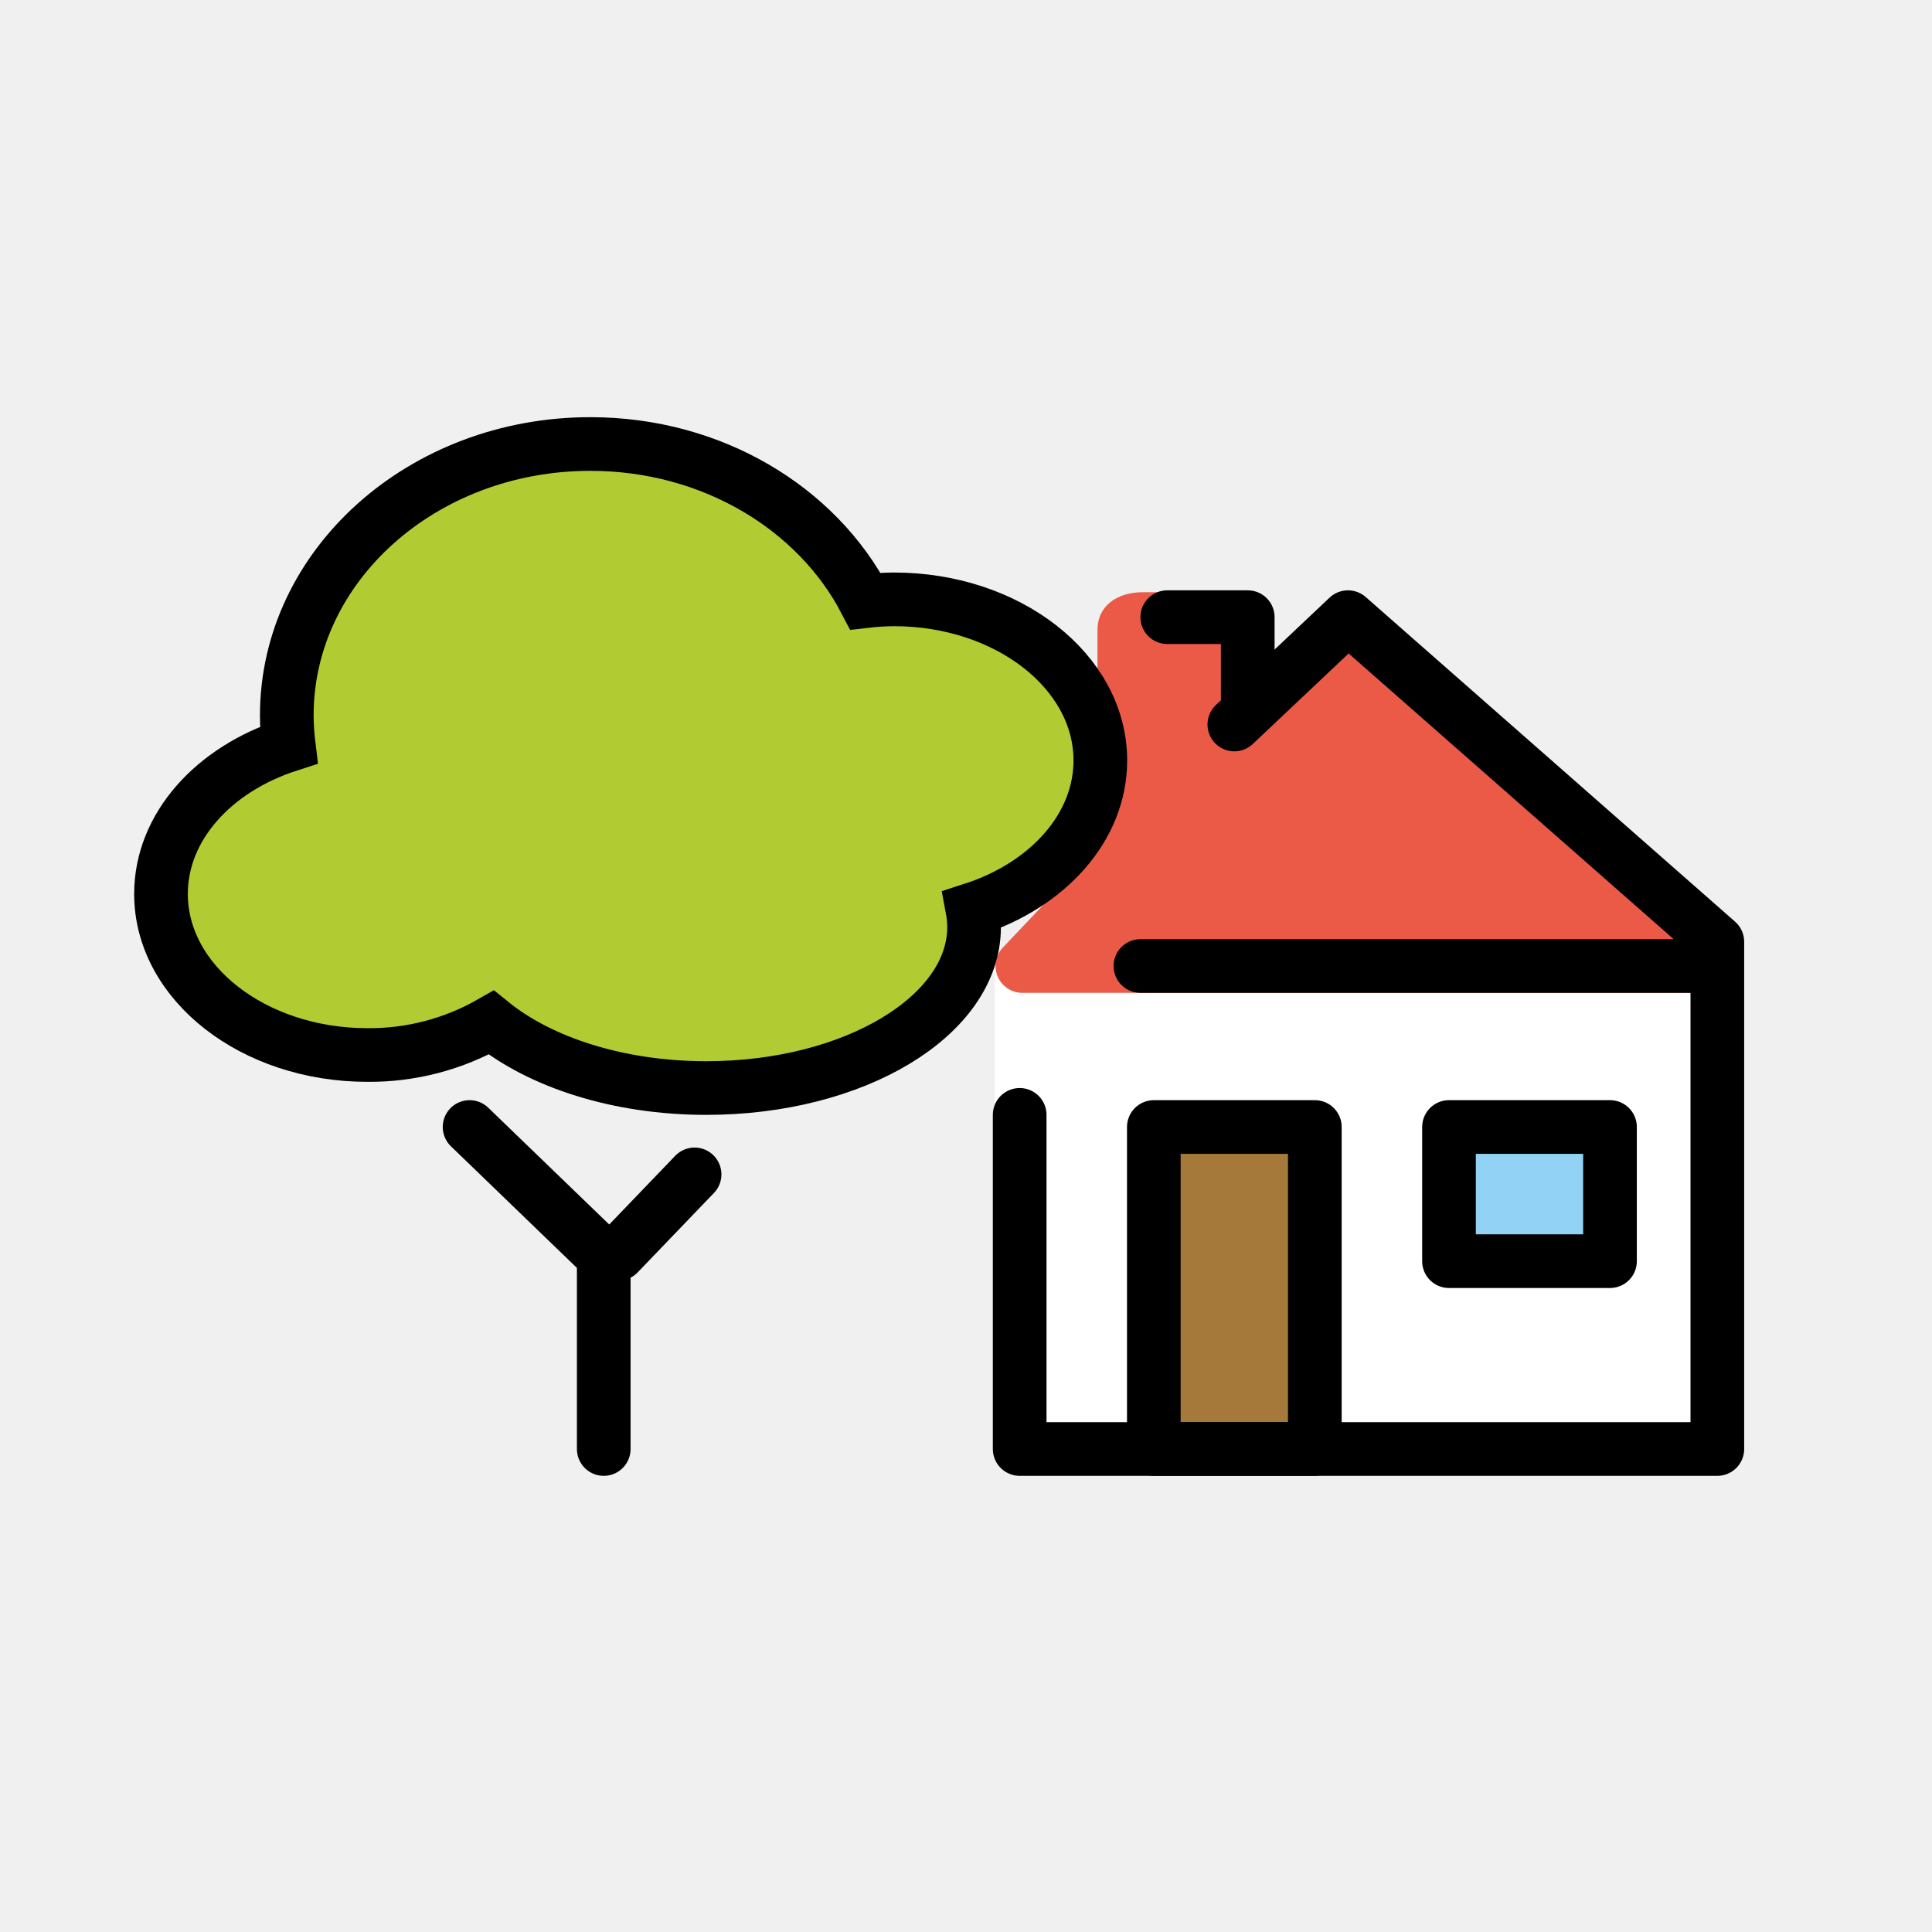
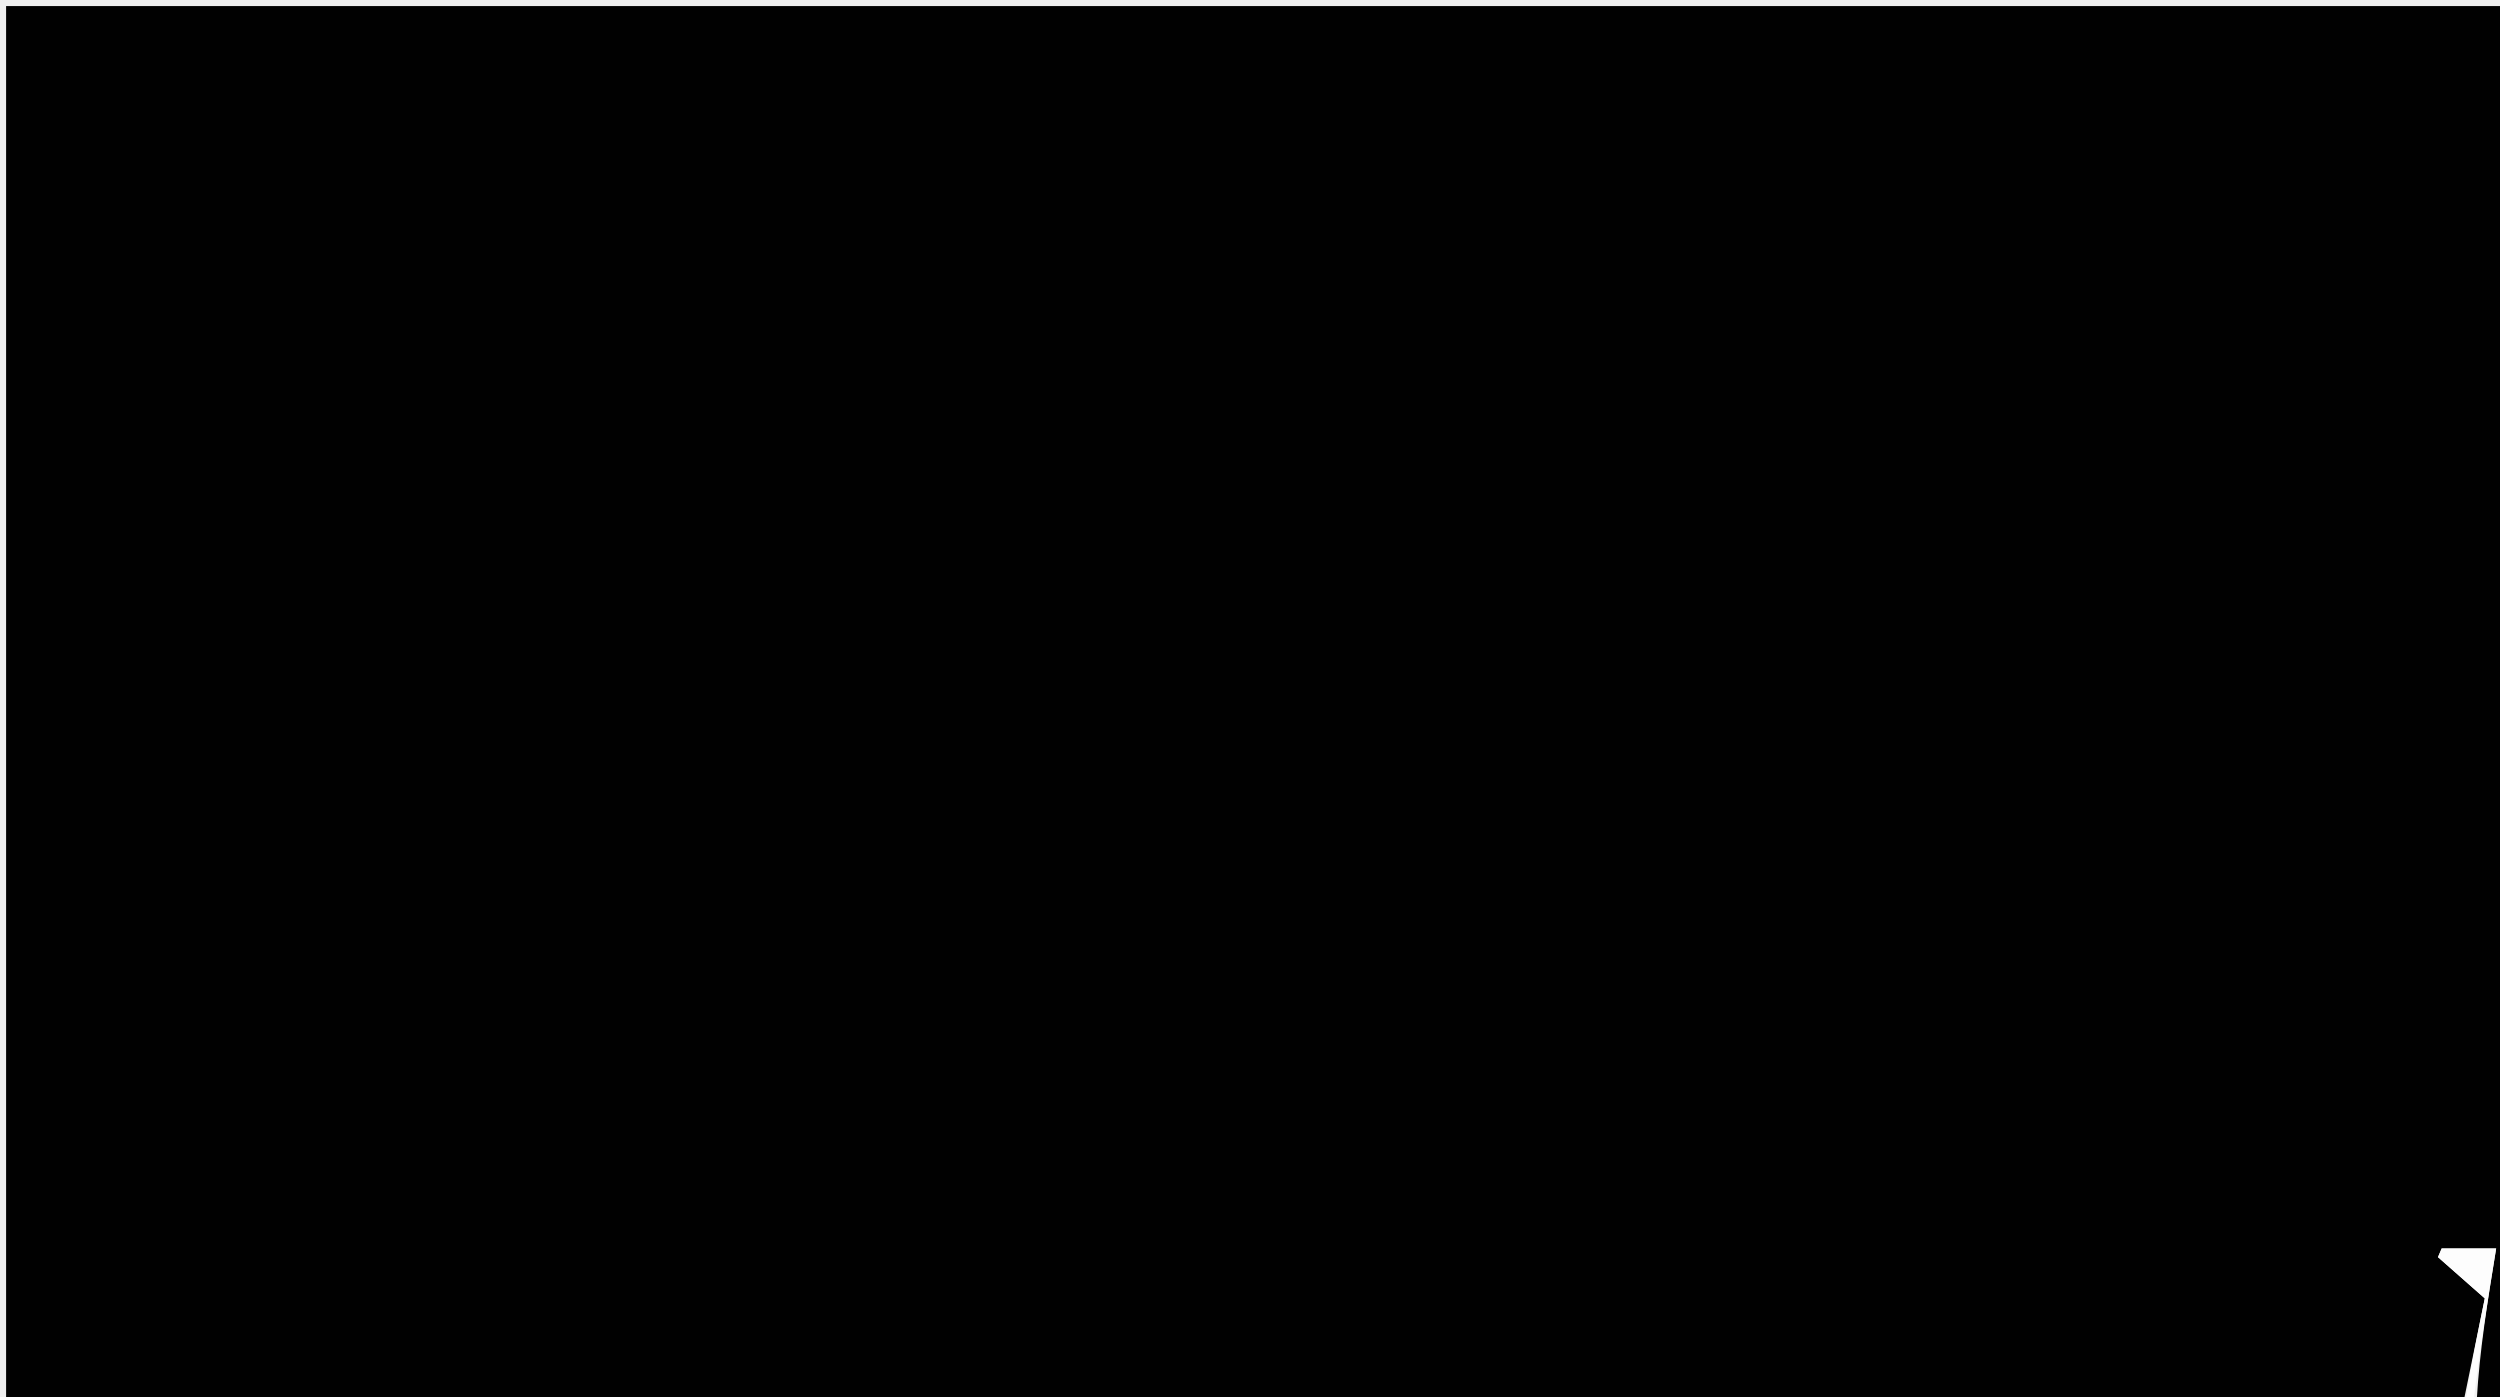
- <svg xmlns="http://www.w3.org/2000/svg" id="emoji" viewBox="0 0 72 72" version="1.1">
-   <g id="color">
-     <rect x="37.075" y="36.053" width="26.884" height="18.114" fill="#FFFFFF" />
-     <polygon fill="#EA5A47" stroke="#EA5A47" stroke-linecap="round" stroke-linejoin="round" stroke-miterlimit="10" stroke-width="2" points="50.235,23.2 38.1,36 63.5,36" />
-     <path fill="#EA5A47" d="M47.3,26l-6.4,6.059v-8.573c0-0.931,0.755-1.416,1.686-1.416h3.028 c0.931,0,1.686,0.485,1.686,1.416C47.3,23.486,47.3,26,47.3,26z" />
-     <rect x="43" y="42" width="6" height="12" fill="#A57939" />
-     <rect x="54" y="42" width="6" height="5" fill="#92D3F5" />
-     <path fill="#B1CC33" d="M41.006,28.339c0-3.312-3.445-6.003-7.694-6.003c-0.355,0.003-0.71,0.025-1.062,0.066 c-1.8-3.455-5.707-5.855-10.25-5.855c-6.248,0-11.312,4.529-11.312,10.114c0.001,0.369,0.025,0.738,0.07,1.104 C7.966,28.666,6,30.81,6,33.314c0,3.312,3.445,6.003,7.694,6.003c1.615,0.014,3.206-0.402,4.614-1.207 c1.818,1.477,4.726,2.438,8.015,2.438c5.511,0,9.978-2.688,9.978-6.003c-0.001-0.219-0.021-0.438-0.061-0.653 C39.036,32.99,41.006,30.845,41.006,28.339z" />
-   </g>
-   <g id="hair" />
-   <g id="skin" />
-   <g id="skin-shadow" />
-   <g id="line">
-     <polyline fill="none" stroke="#000000" stroke-linecap="round" stroke-linejoin="round" stroke-miterlimit="10" stroke-width="2" points="46,27 50.235,23 64,35.098 64,54 38,54 38,41.548" />
-     <rect x="43" y="42" width="6" height="12" fill="none" stroke="#000000" stroke-linecap="round" stroke-linejoin="round" stroke-miterlimit="10" stroke-width="2" />
-     <rect x="54" y="42" width="6" height="5" fill="none" stroke="#000000" stroke-linecap="round" stroke-linejoin="round" stroke-miterlimit="10" stroke-width="2" />
-     <polyline fill="none" stroke="#000000" stroke-linecap="round" stroke-linejoin="round" stroke-miterlimit="10" stroke-width="2" points="43.5,23 46.5,23 46.5,26" />
-     <path fill="none" stroke="#000000" stroke-miterlimit="10" stroke-width="2" d="M31.245,39.34" />
-     <polyline fill="none" stroke="#000000" stroke-linecap="round" stroke-linejoin="round" stroke-width="2" points="22.5,54 22.5,46.827 17.5,42" />
-     <line x1="23.041" x2="25.885" y1="46.727" y2="43.766" fill="none" stroke="#000000" stroke-linecap="round" stroke-linejoin="round" stroke-width="2" />
-     <path fill="none" stroke="#000000" stroke-linecap="round" stroke-miterlimit="10" stroke-width="2" d="M41.006,28.339 c0-3.312-3.445-6.003-7.694-6.003c-0.355,0.003-0.71,0.025-1.062,0.066c-1.8-3.455-5.707-5.855-10.25-5.855 c-6.248,0-11.312,4.529-11.312,10.114c0.001,0.369,0.025,0.738,0.07,1.104C7.966,28.666,6,30.81,6,33.314 c0,3.312,3.445,6.003,7.694,6.003c1.615,0.014,3.206-0.402,4.614-1.207c1.818,1.477,4.726,2.438,8.015,2.438 c5.511,0,9.978-2.688,9.978-6.003c-0.001-0.219-0.021-0.438-0.061-0.653 C39.036,32.99,41.006,30.845,41.006,28.339z" />
-     <line x1="63.5" x2="42.5" y1="36" y2="36" fill="none" stroke="#000000" stroke-linecap="round" stroke-linejoin="round" stroke-miterlimit="10" stroke-width="2" />
-   </g>
+ <svg xmlns="http://www.w3.org/2000/svg" version="1.1" id="Layer_1" x="0px" y="0px" width="100%" viewBox="0 0 410 229" enable-background="new 0 0 410 229" xml:space="preserve">
+   <path fill="#010101" opacity="1" stroke="none" d=" M404,230   C269.667,230 135.333,230 1,230   C1,153.667 1,77.333 1,1   C137.667,1 274.333,1 411,1   C411,77.333 411,153.666 411,230   C409.667,230 408.333,230 406.184,229.661   C406.657,221.405 407.946,213.486 409.368,204.752   C405.989,204.752 403.212,204.752 400.434,204.752   C400.232,205.225 400.03,205.699 399.828,206.173   C402.124,208.196 404.42,210.219 407.507,212.938   C406.453,218.065 405.227,224.032 404,230  z" />
+   <path fill="#FDFDFD" opacity="1" stroke="none" d=" M404.333,230   C405.227,224.032 406.453,218.065 407.507,212.938   C404.42,210.219 402.124,208.196 399.828,206.173   C400.03,205.699 400.232,205.225 400.434,204.752   C403.212,204.752 405.989,204.752 409.368,204.752   C407.946,213.486 406.657,221.405 405.684,229.661   C405.556,230 405.111,230 404.333,230  z" />
</svg>
